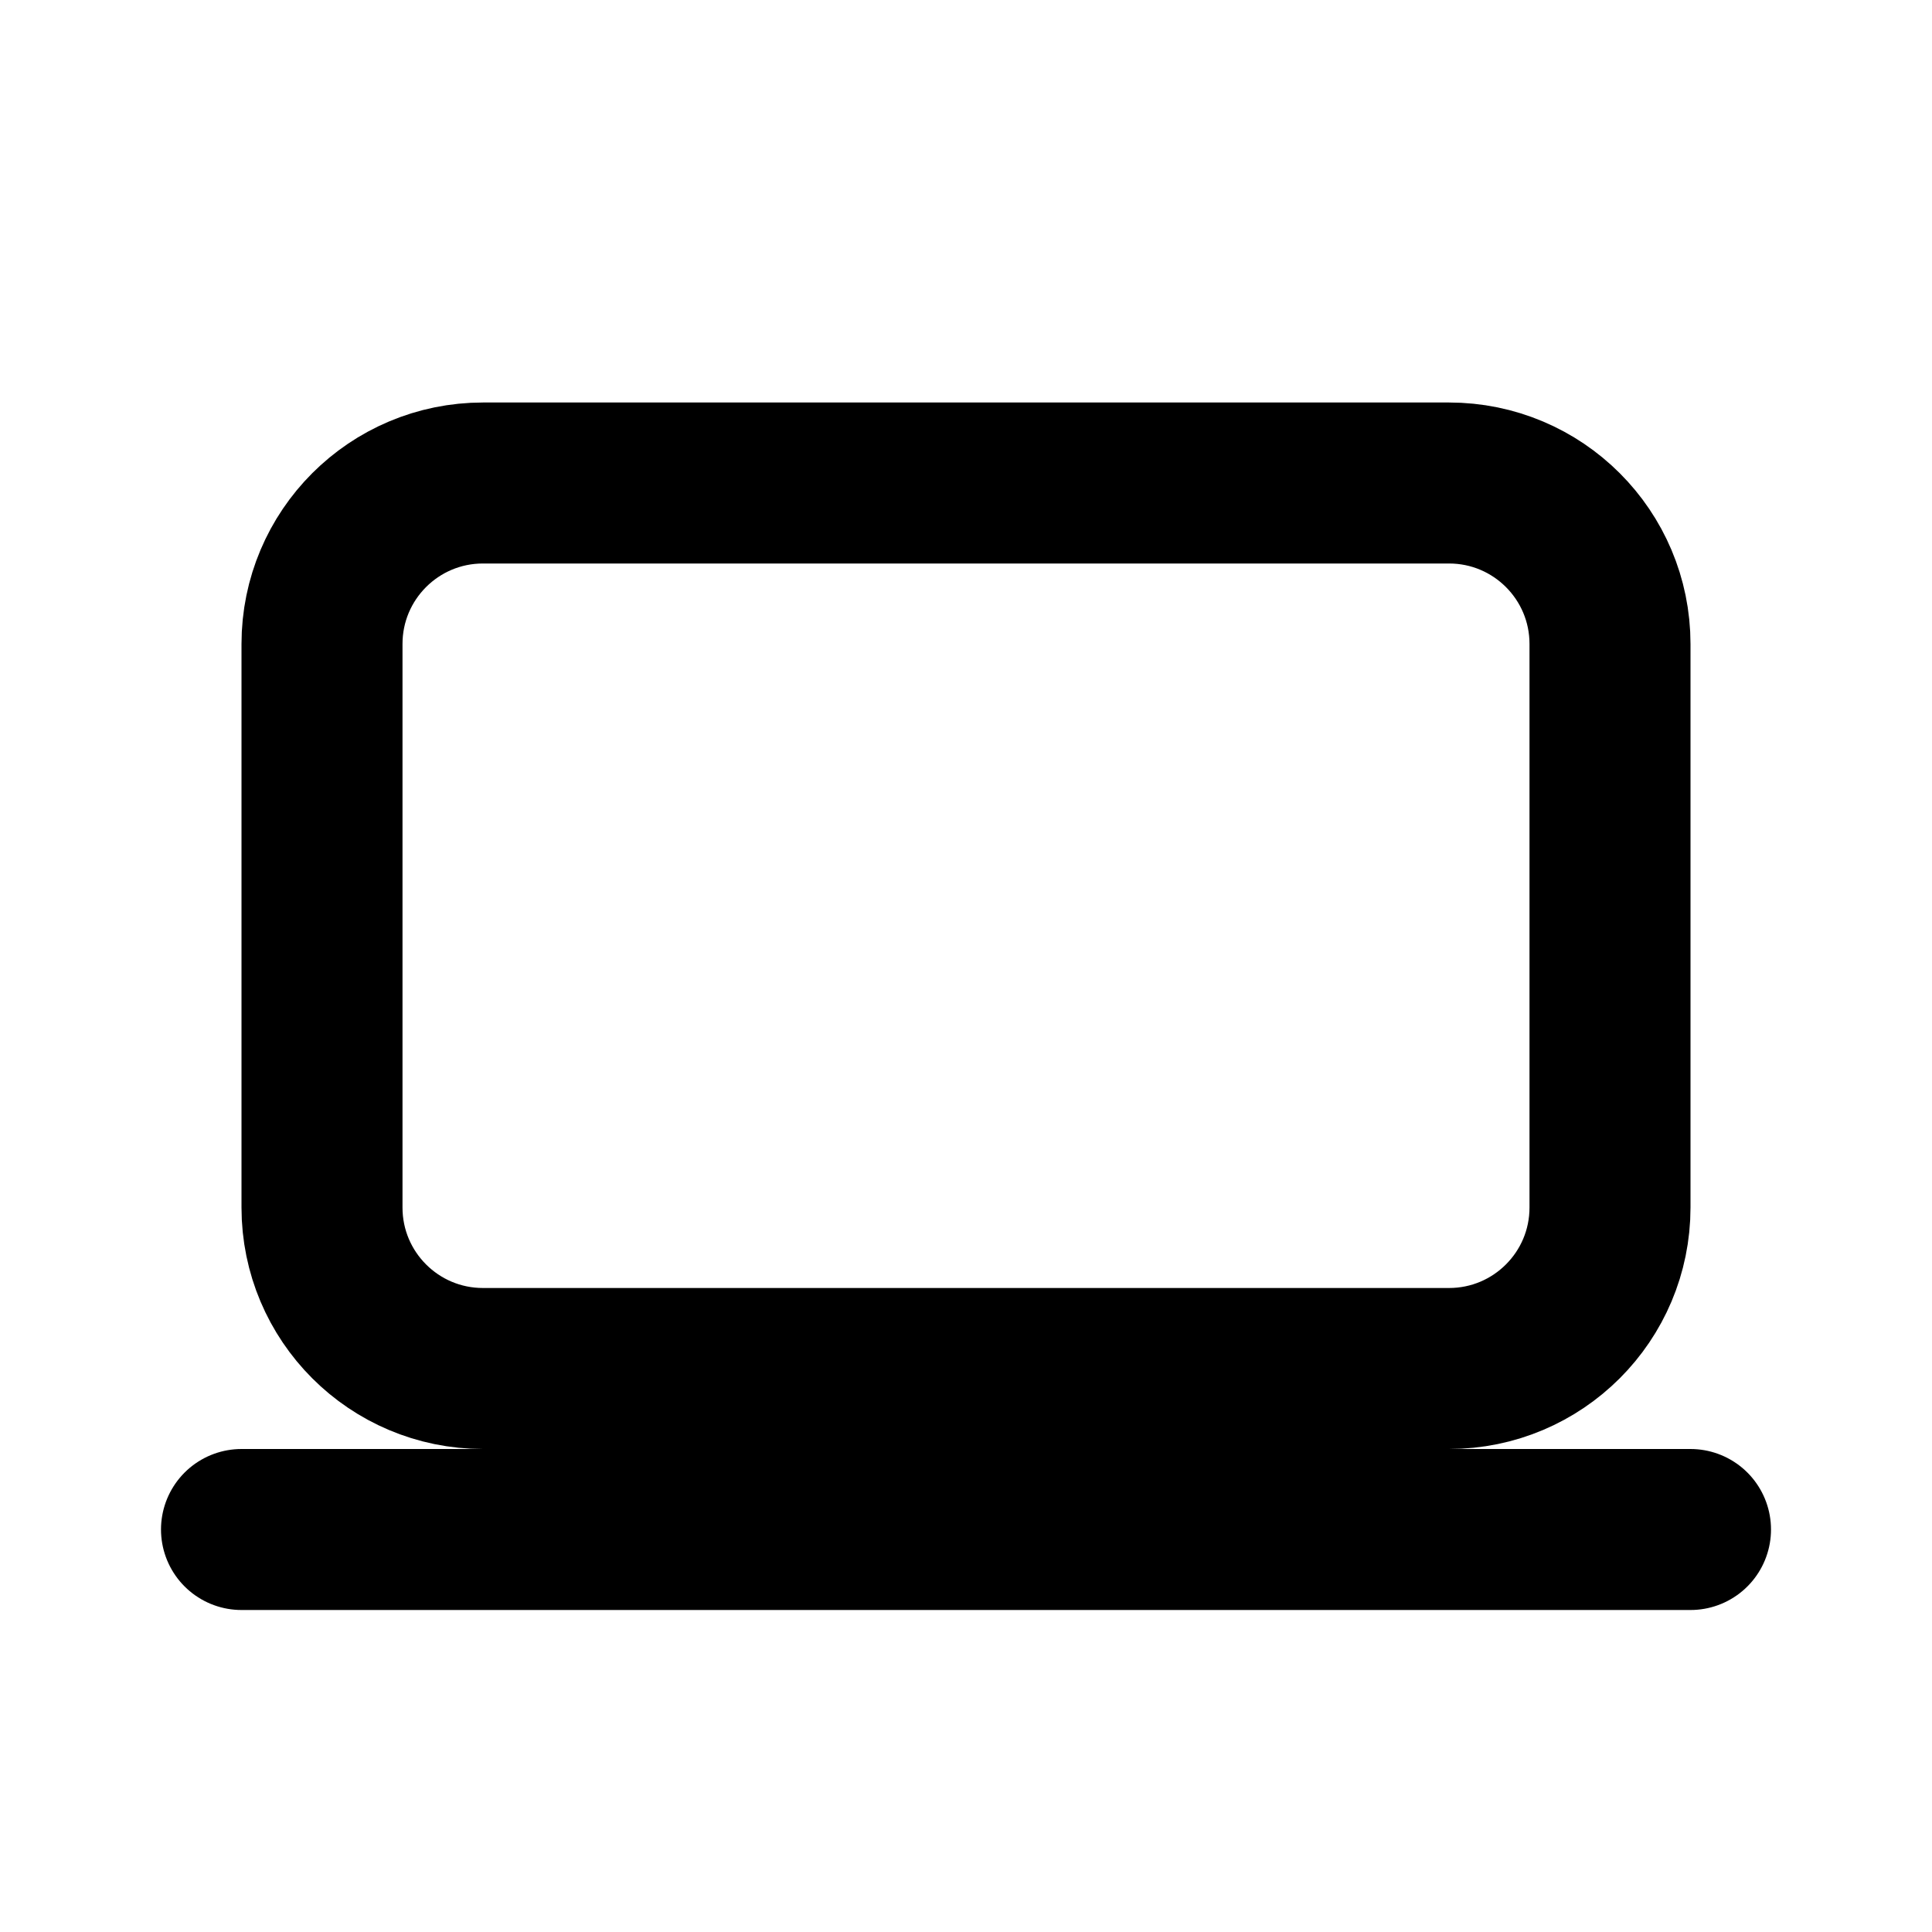
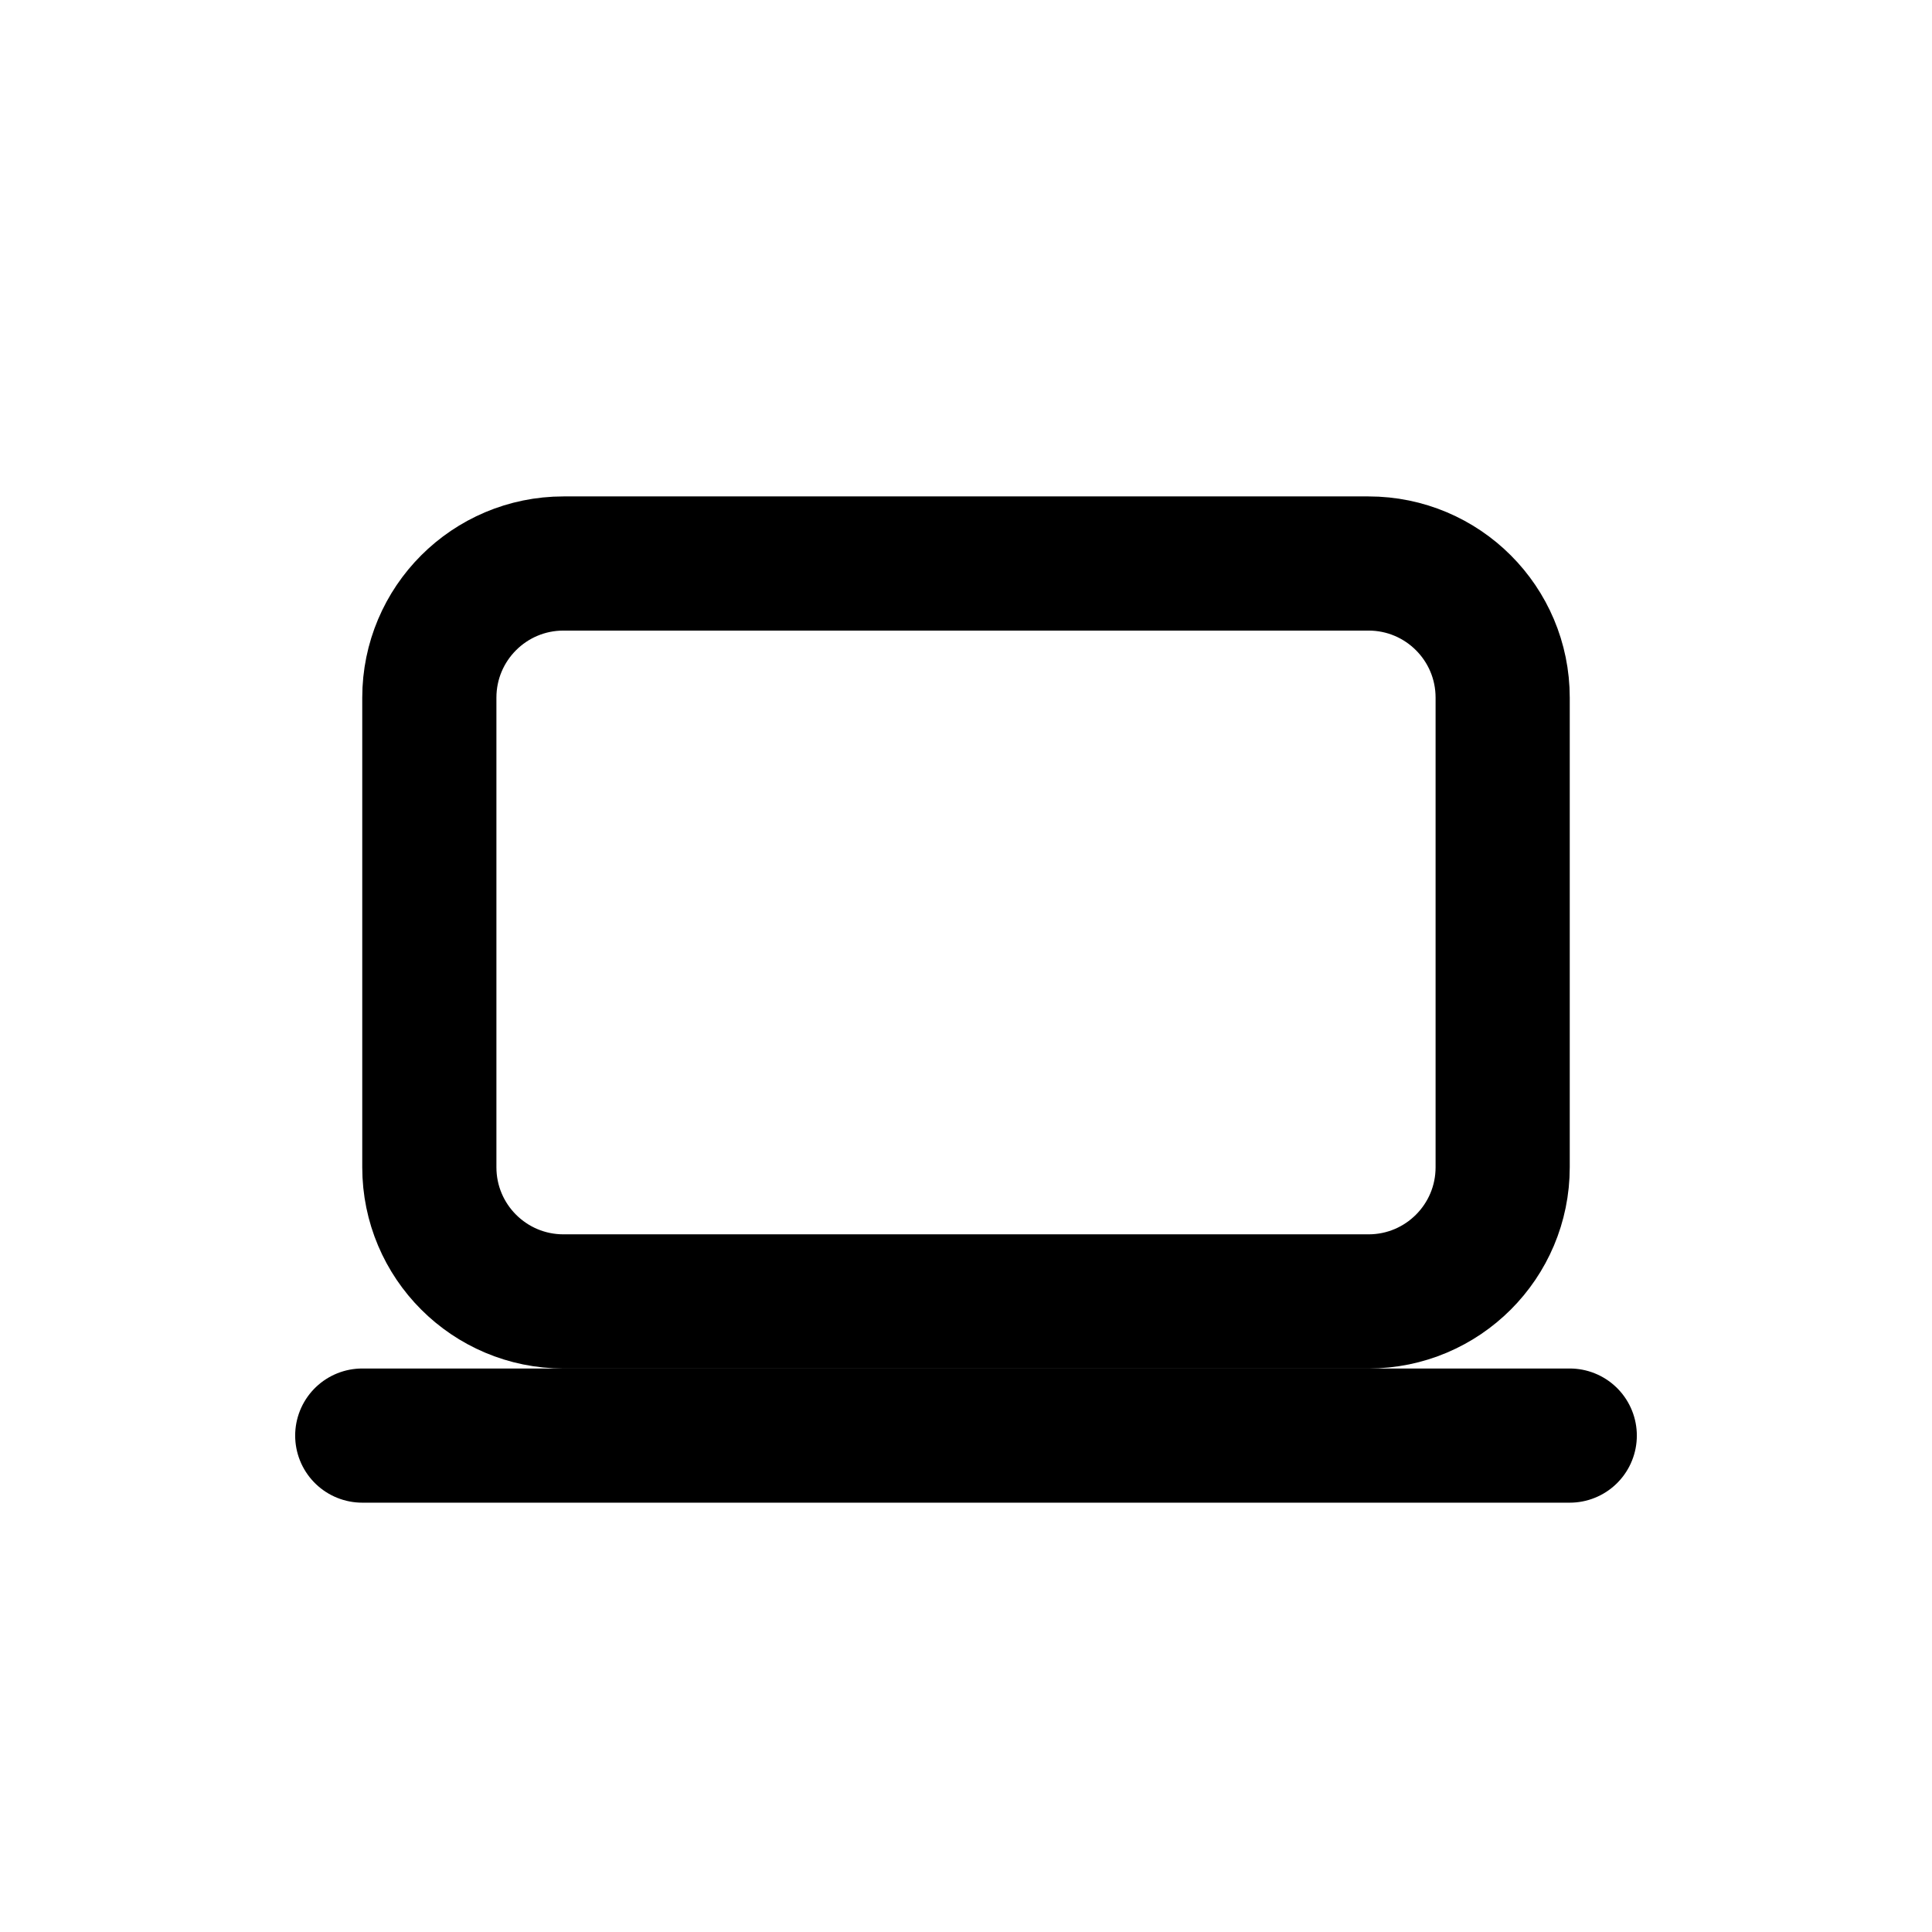
- <svg xmlns="http://www.w3.org/2000/svg" viewBox="0 0 24 24" fill="none">
+ <svg xmlns="http://www.w3.org/2000/svg" viewBox="-2.4 -2.4 28.80 28.80" fill="none">
  <g id="SVGRepo_bgCarrier" stroke-width="0" />
  <g id="SVGRepo_tracerCarrier" stroke-linecap="round" stroke-linejoin="round" />
  <g id="SVGRepo_iconCarrier">
    <path d="M3 19H21M6 17H18C19.105 17 20 16.105 20 15V8C20 6.895 19.105 6 18 6H6C4.895 6 4 6.895 4 8V15C4 16.105 4.895 17 6 17Z" stroke="#000000" stroke-width="2" stroke-linecap="round" stroke-linejoin="round" />
  </g>
</svg>
